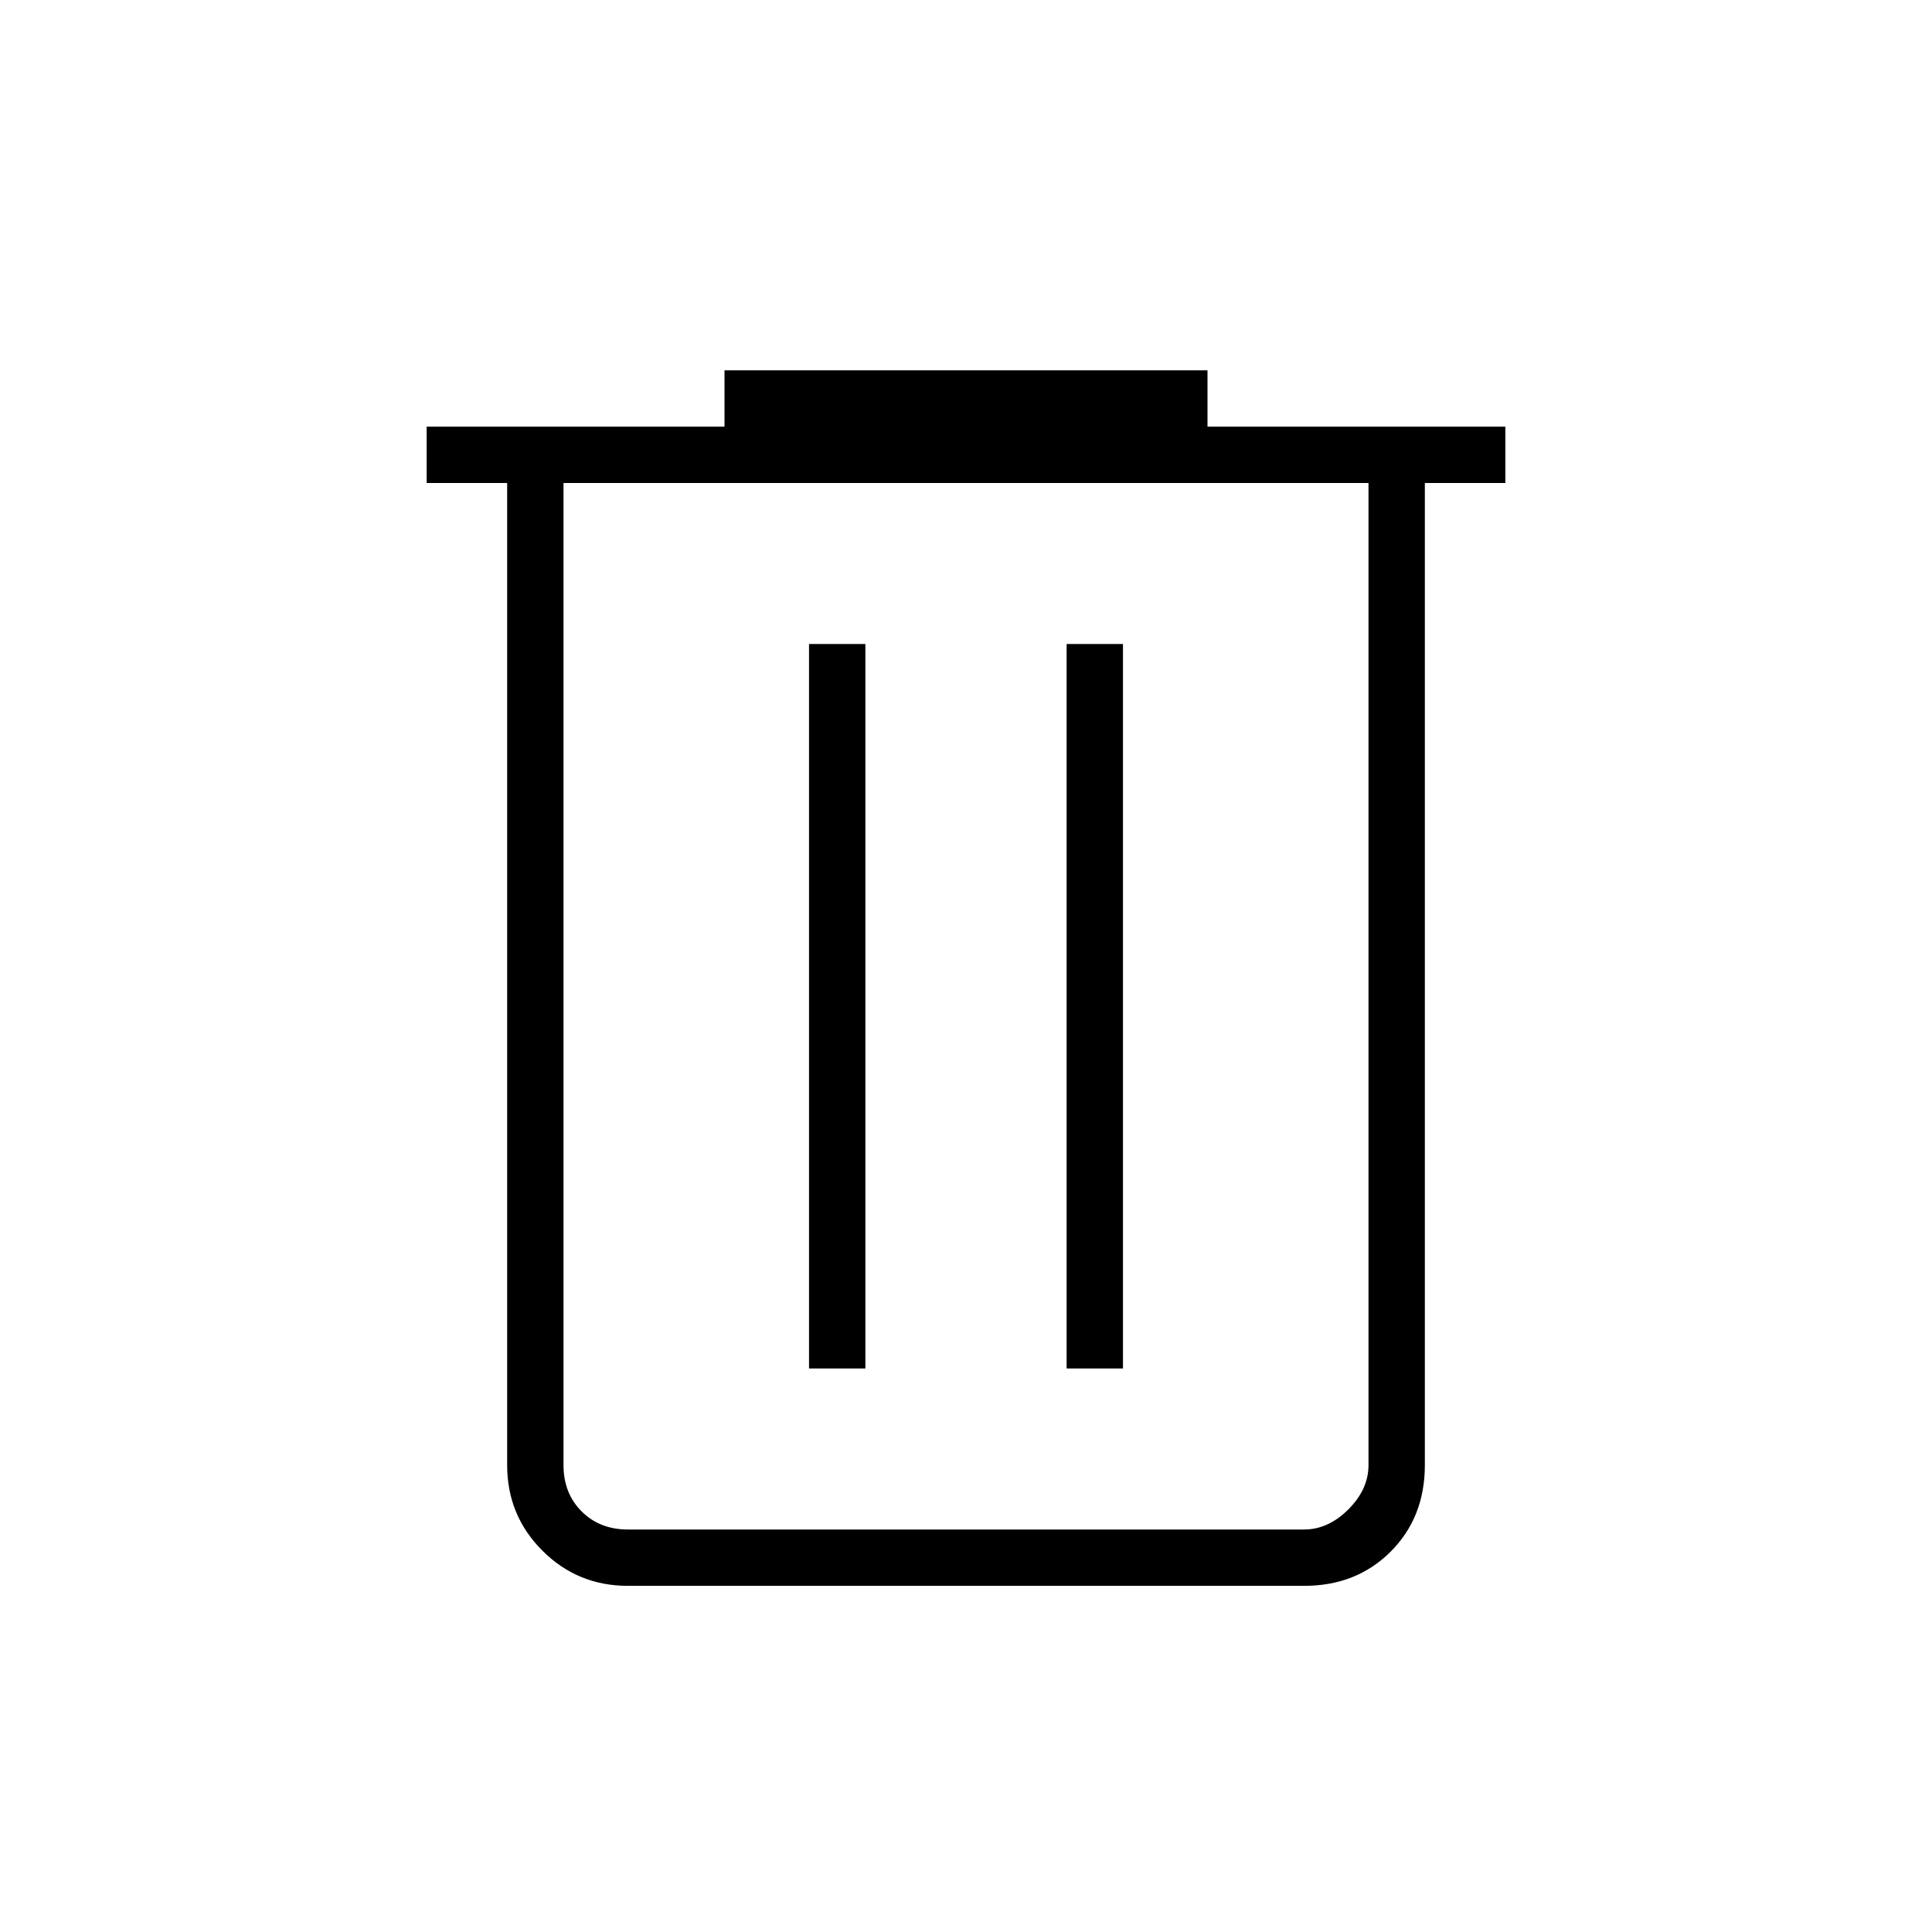
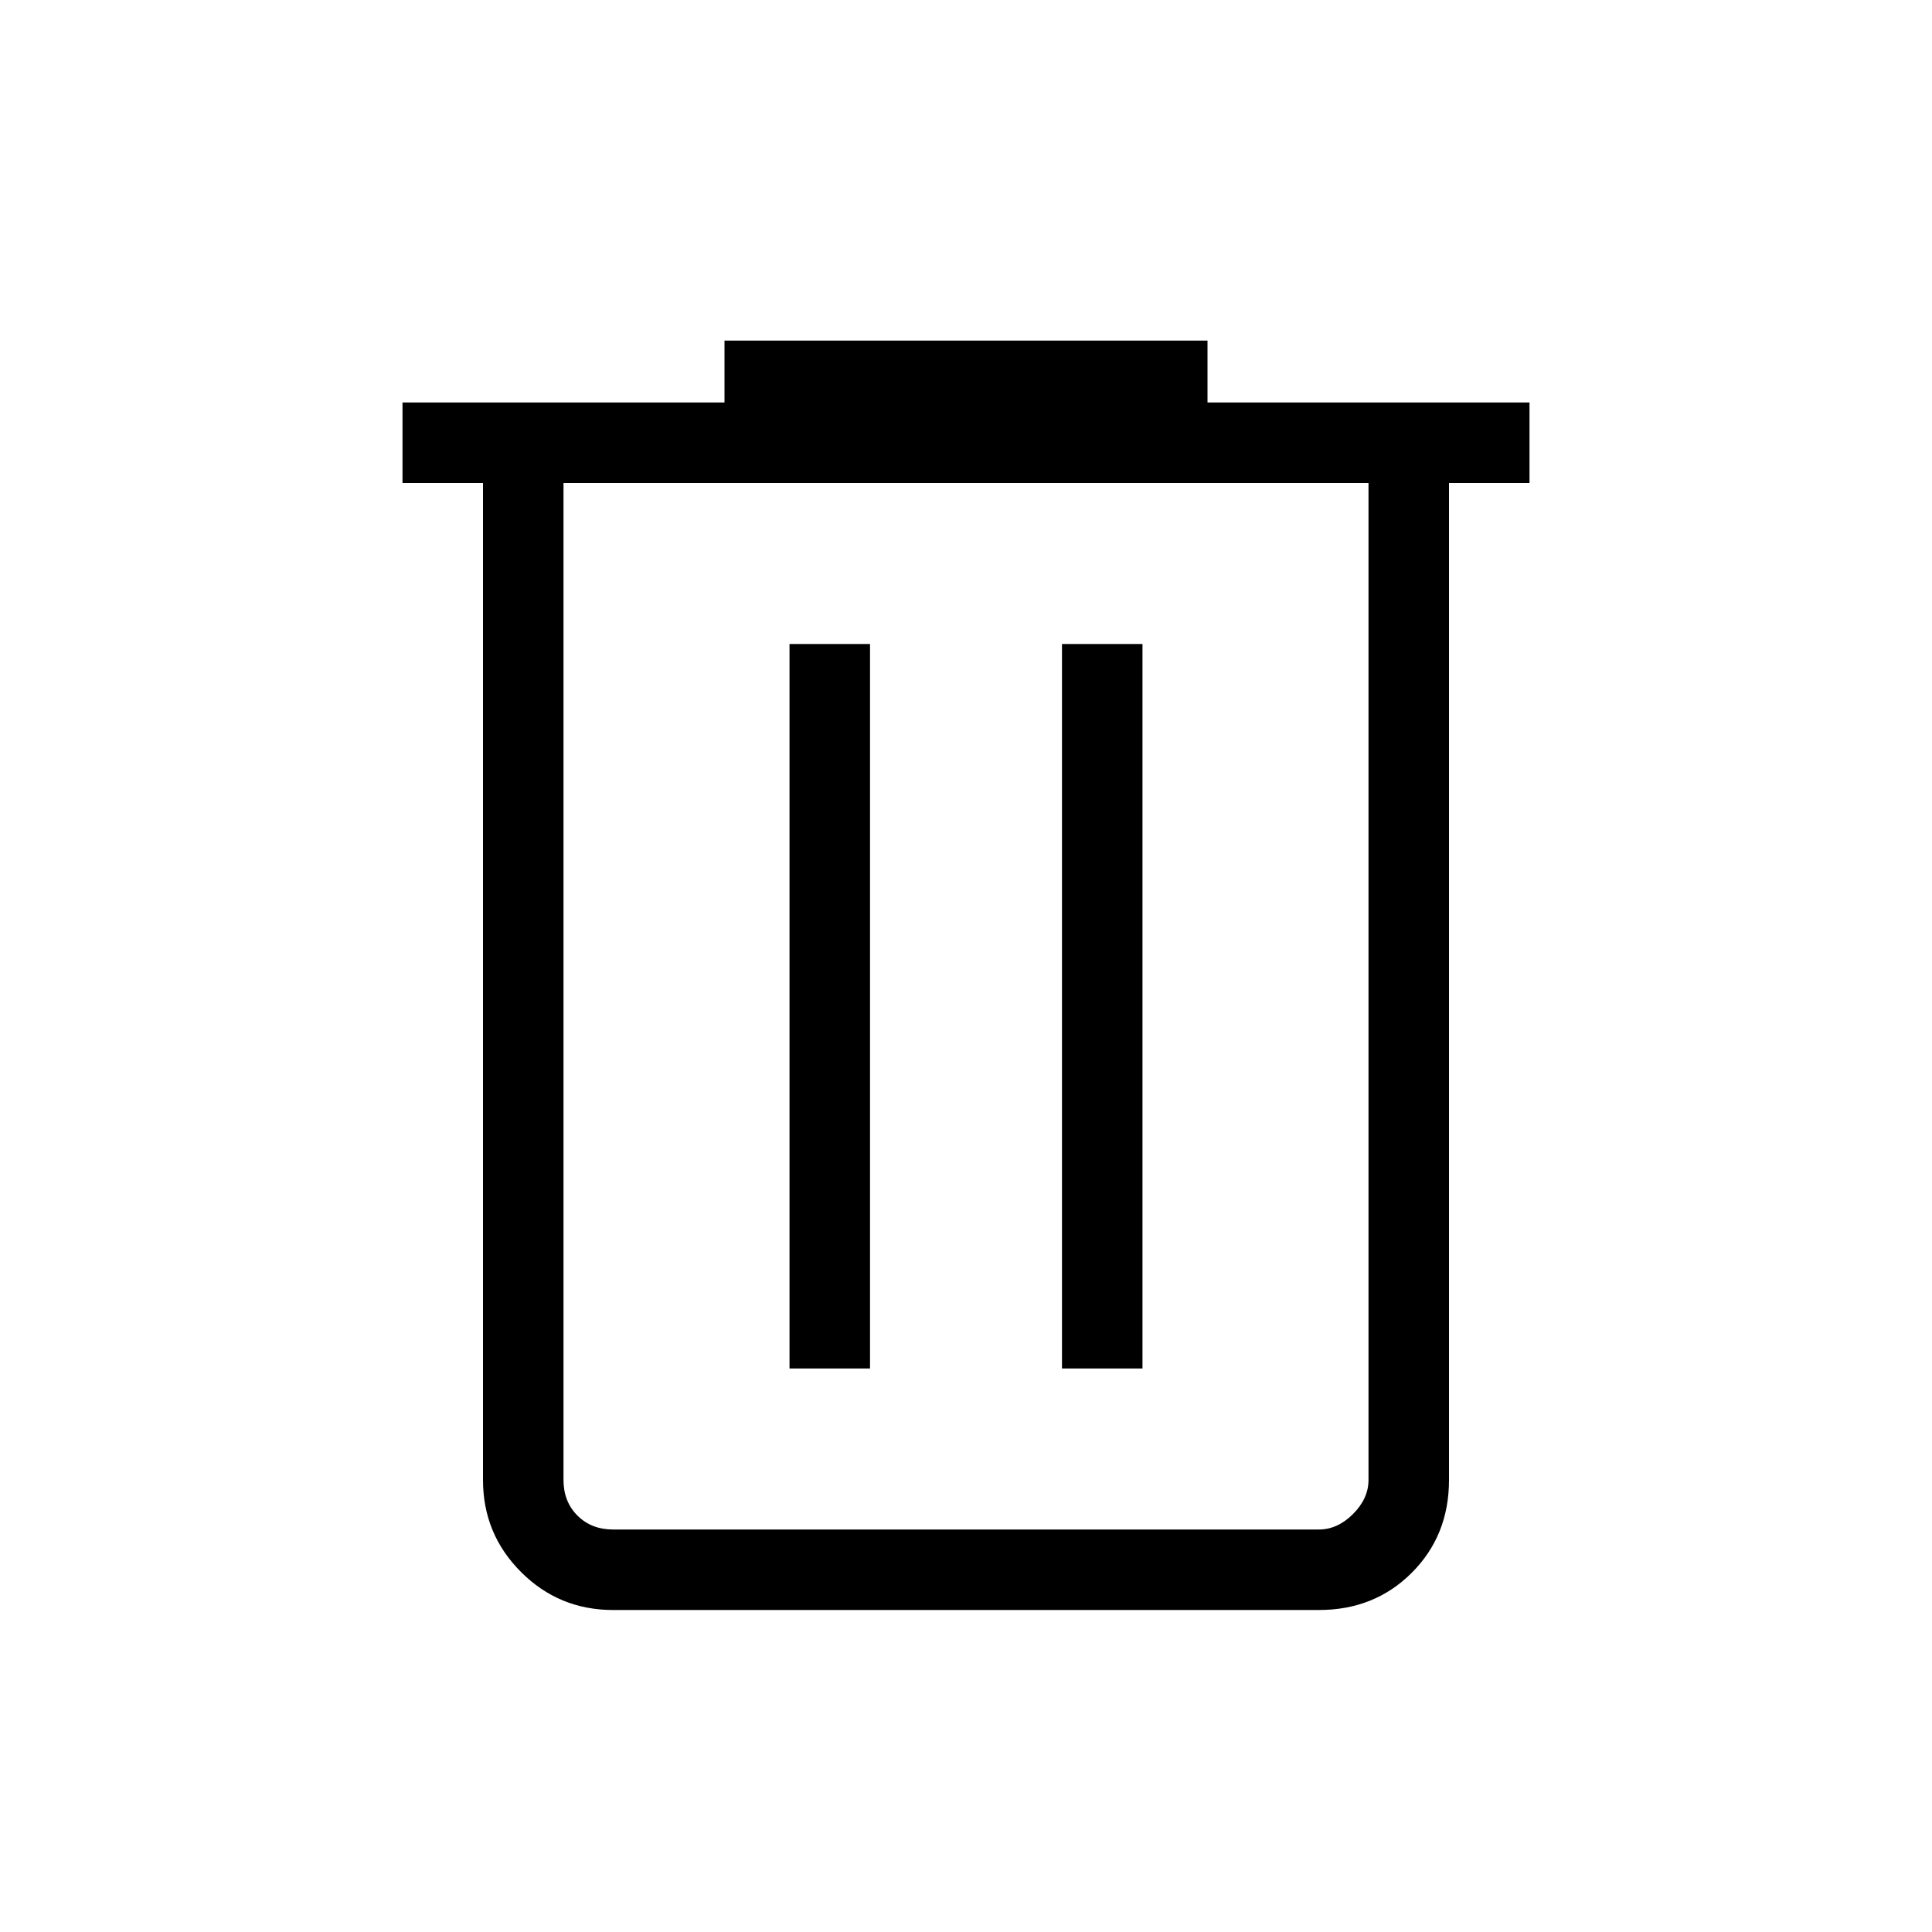
<svg xmlns="http://www.w3.org/2000/svg" height="24" viewBox="0 -960 960 960" width="24">
-   <path d="M312-172q-25 0-42.5-17.5T252-232v-488h-40v-28h148v-28h240v28h148v28h-40v488q0 26-17 43t-43 17H312Zm368-548H280v488q0 14 9 23t23 9h336q12 0 22-10t10-22v-488ZM402-280h28v-360h-28v360Zm128 0h28v-360h-28v360ZM280-720v520-520Z" />
+   <path d="M304.615-160q-26.846 0-45.731-18.884Q240-197.769 240-224.615V-720h-40v-40h160v-30.77h240V-760h160v40h-40v495.385Q720-197 701.5-178.5 683-160 655.385-160h-350.77ZM680-720H280v495.385q0 10.769 6.923 17.692T304.615-200h350.77q9.23 0 16.923-7.692Q680-215.385 680-224.615V-720ZM392.307-280h40.001v-360h-40.001v360Zm135.385 0h40.001v-360h-40.001v360ZM280-720v520-520Z" />
</svg>
